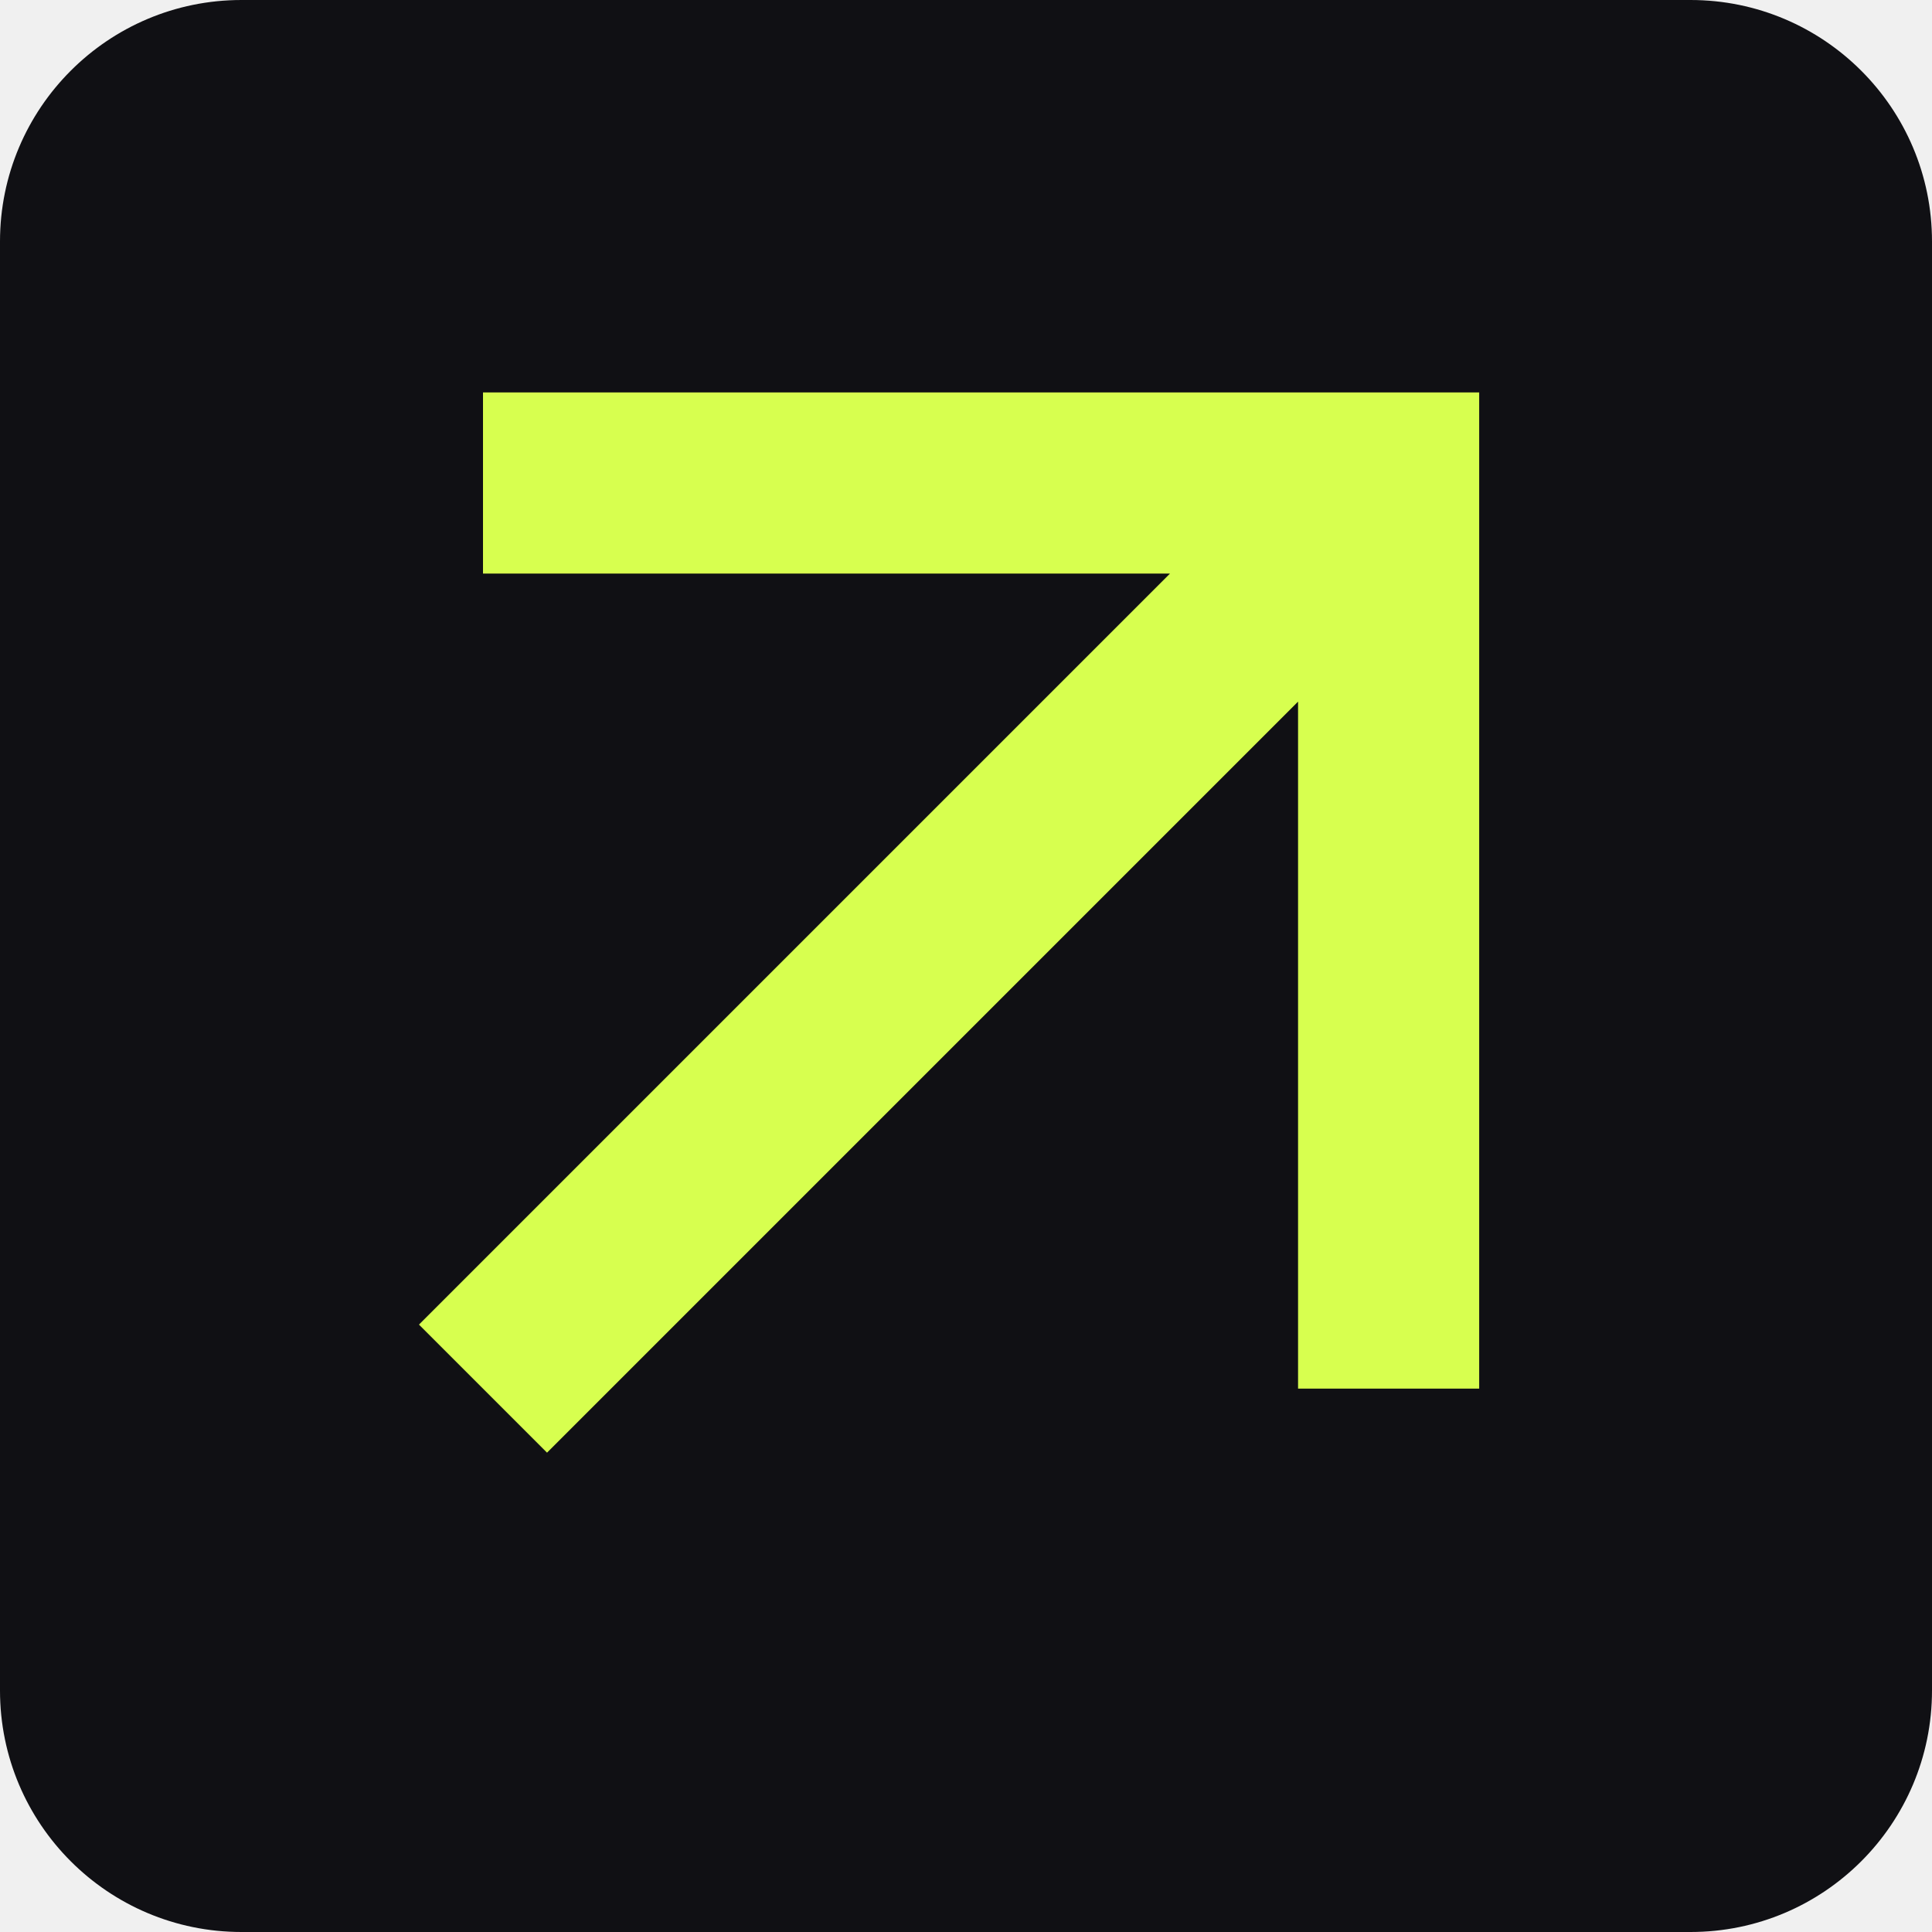
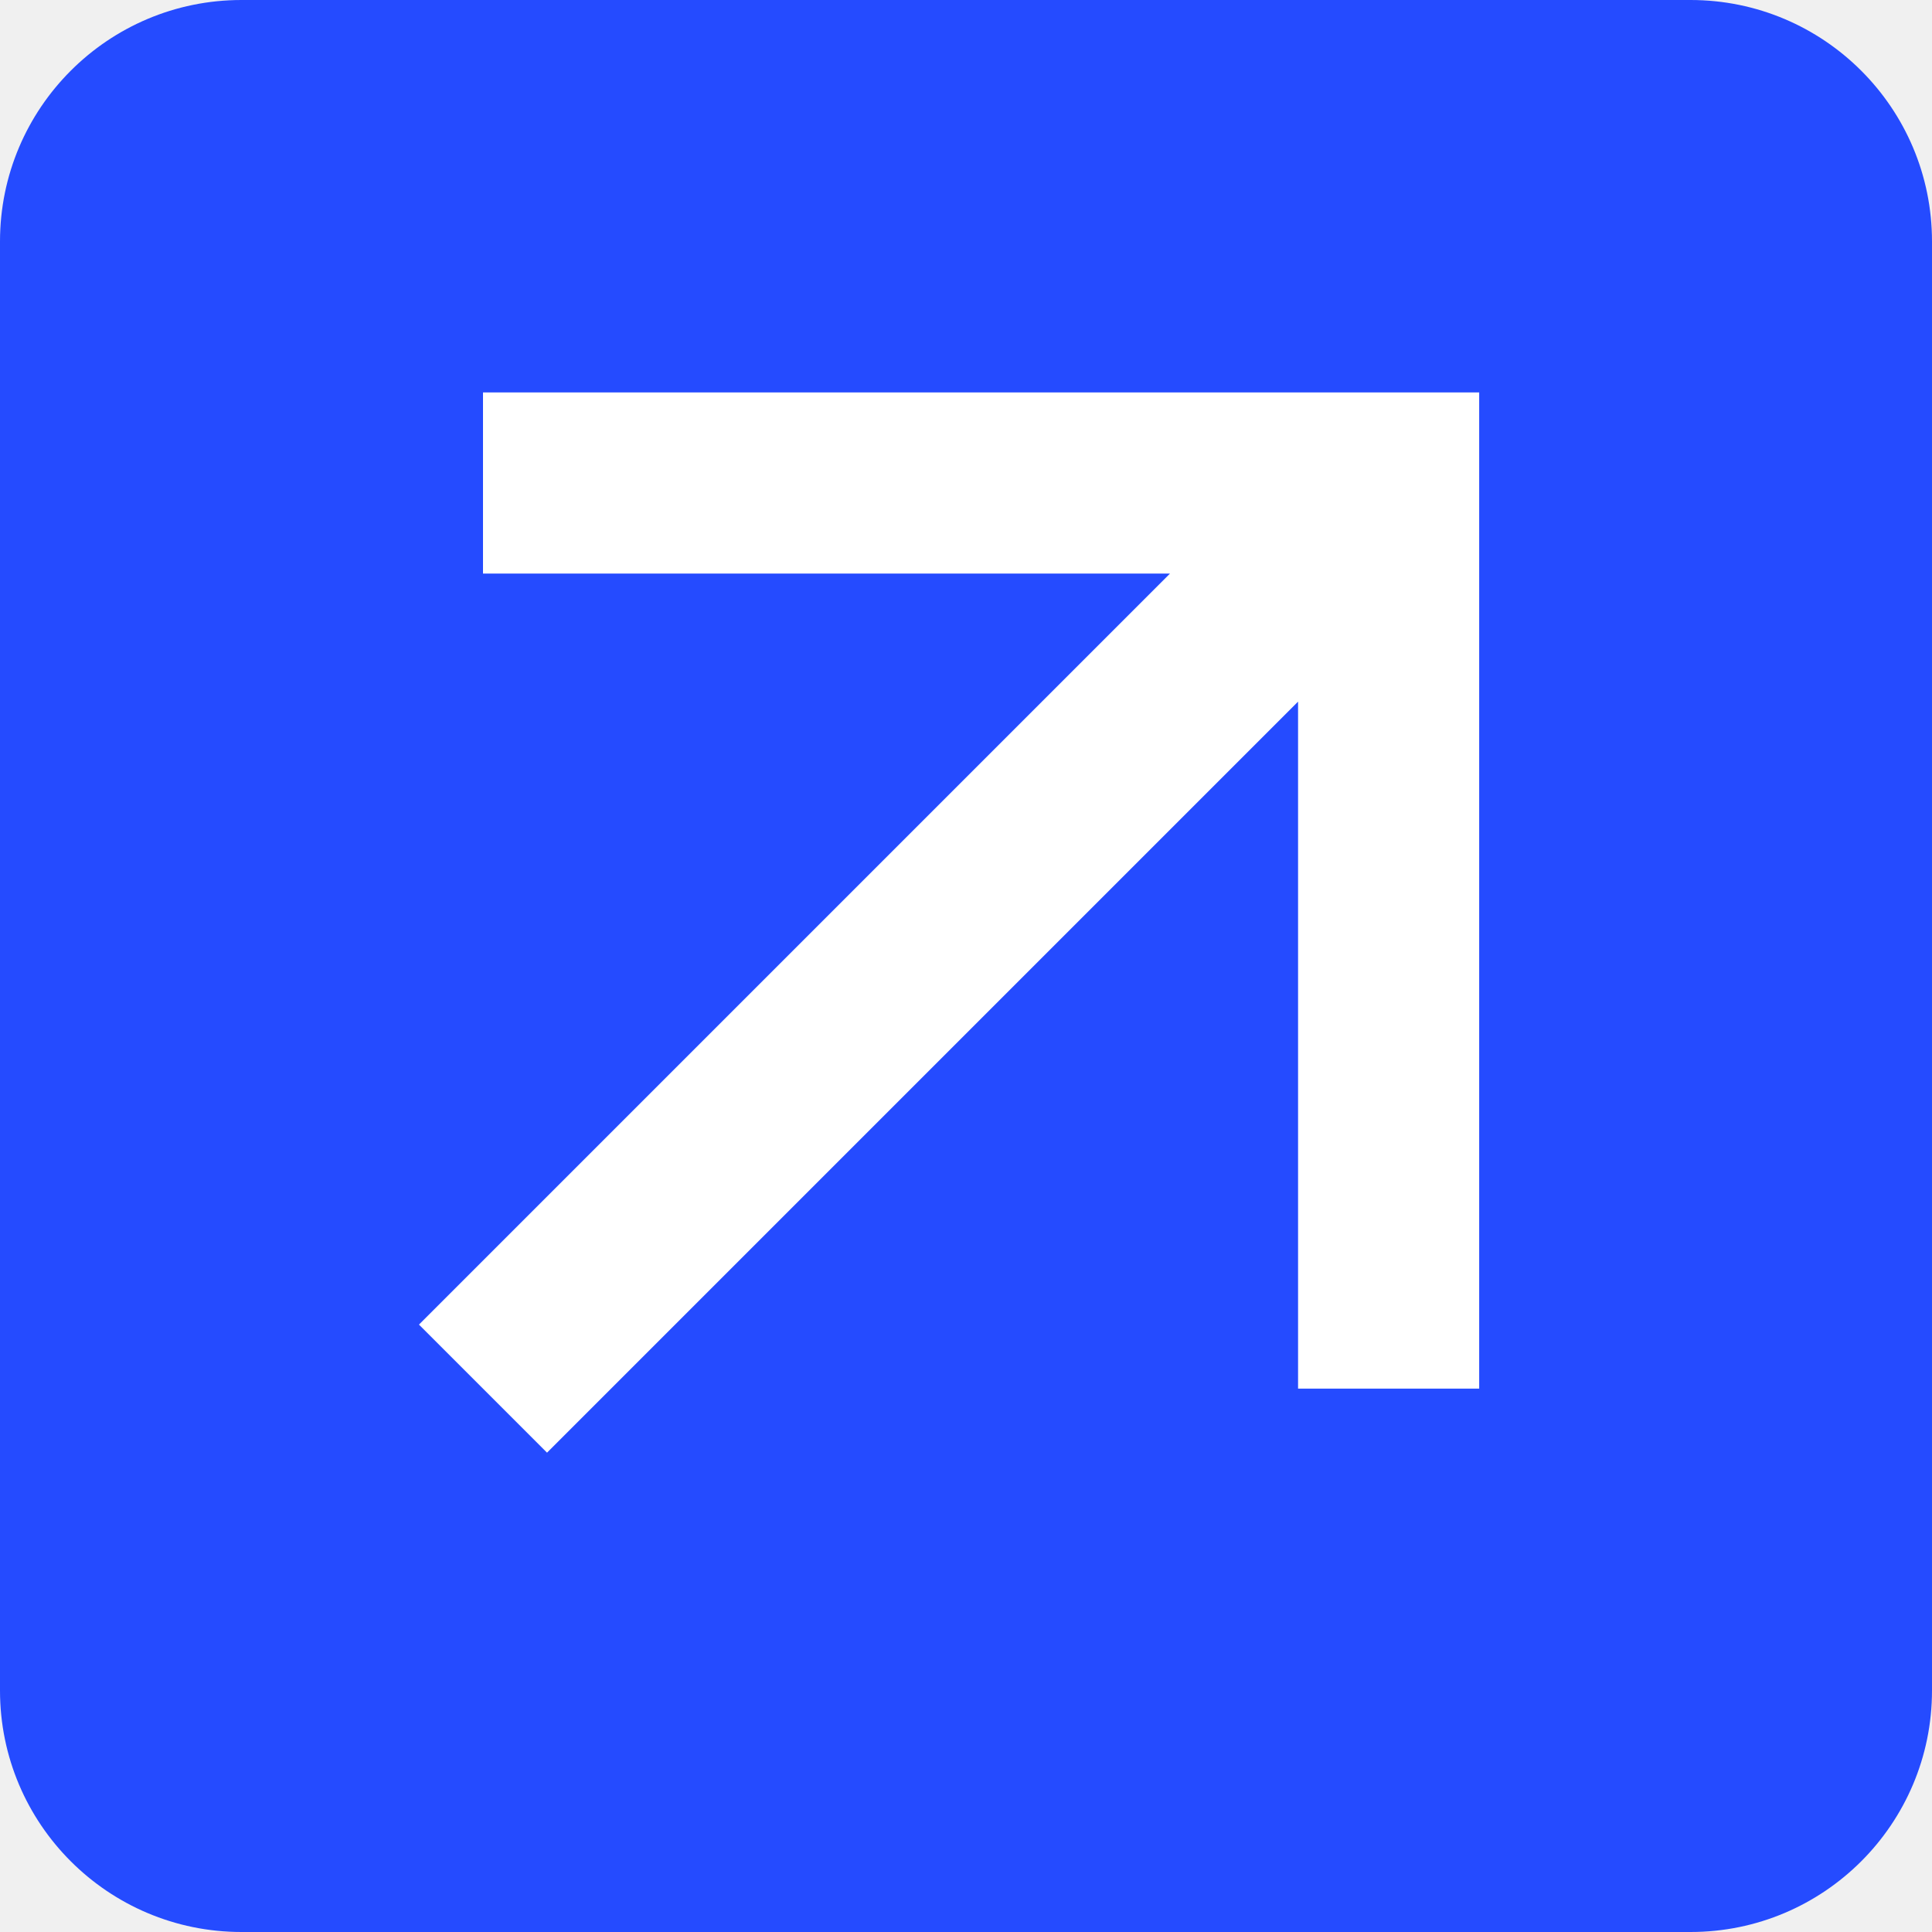
<svg xmlns="http://www.w3.org/2000/svg" viewBox="0 0 64 64">
-   <rect width="64" height="64" rx="8" fill="#101014" />
-   <path d="M16 46 46 16M16 16h30v30" fill="none" stroke="#d7ff4f" stroke-width="6" />
+   <rect width="64" height="64" rx="8" fill="#254bff" />
+   <path d="M16 46 46 16M16 16h30v30" fill="none" stroke="#ffffff" stroke-width="6" />
</svg>
